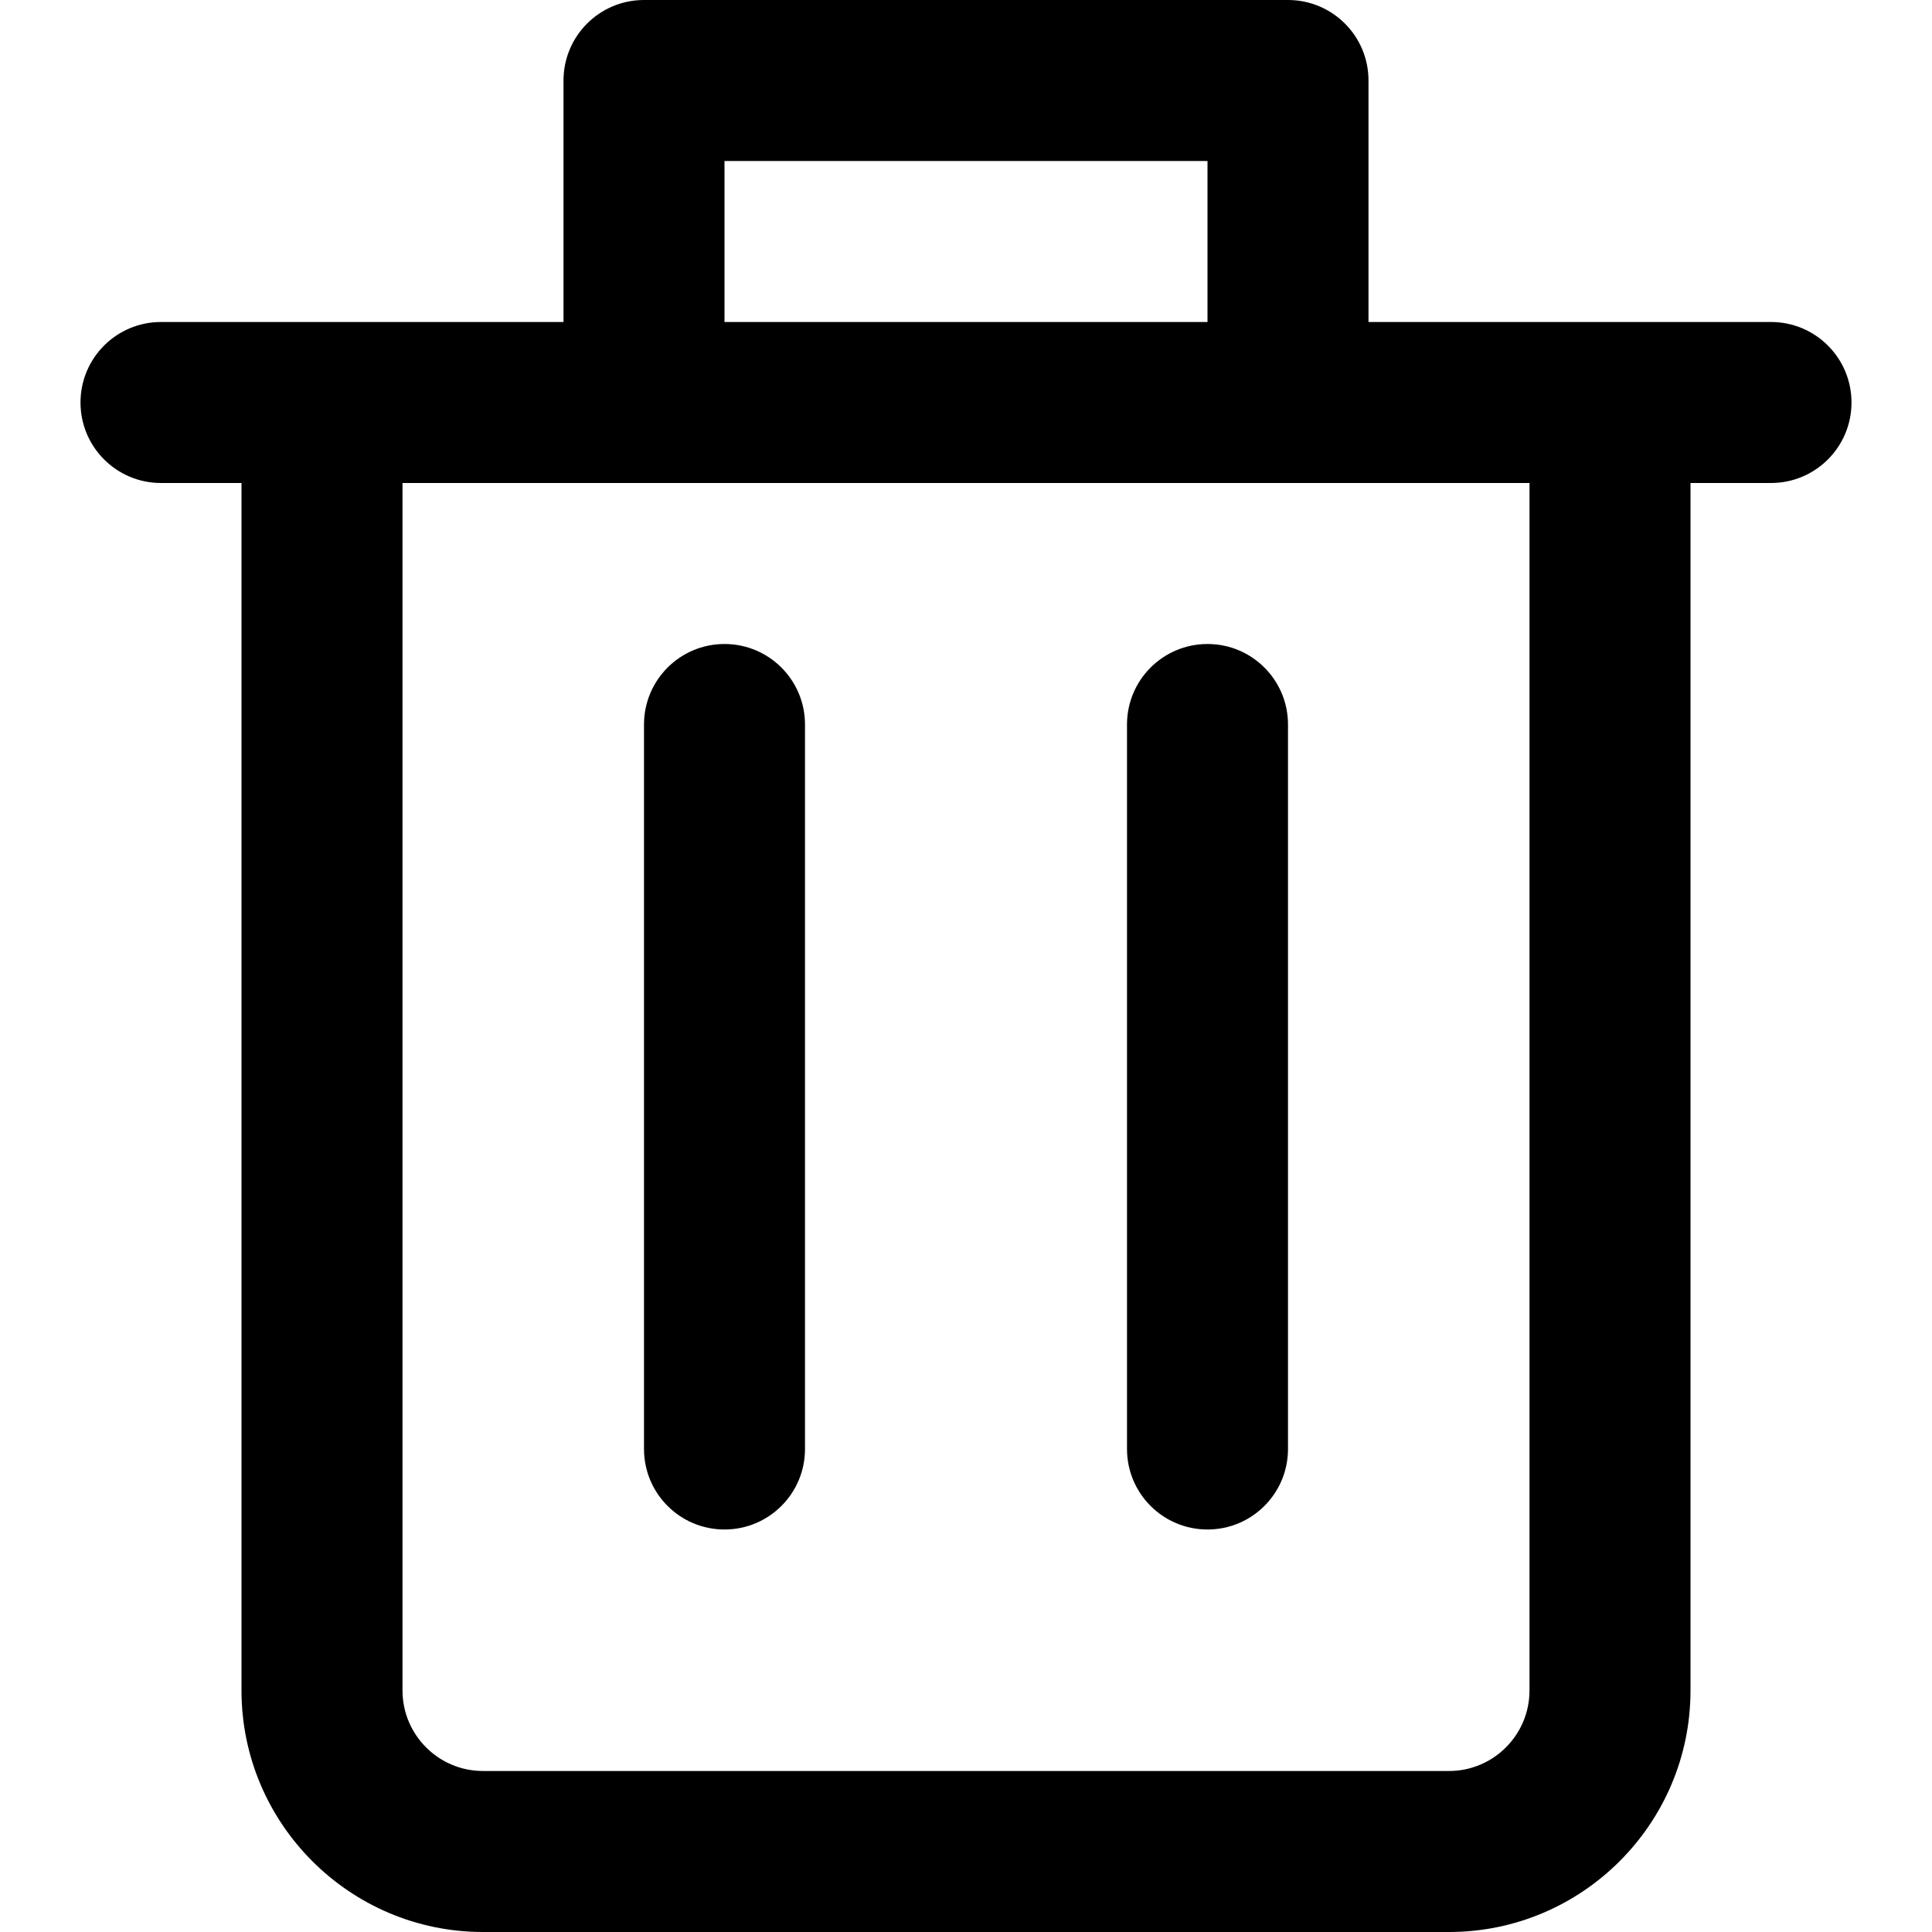
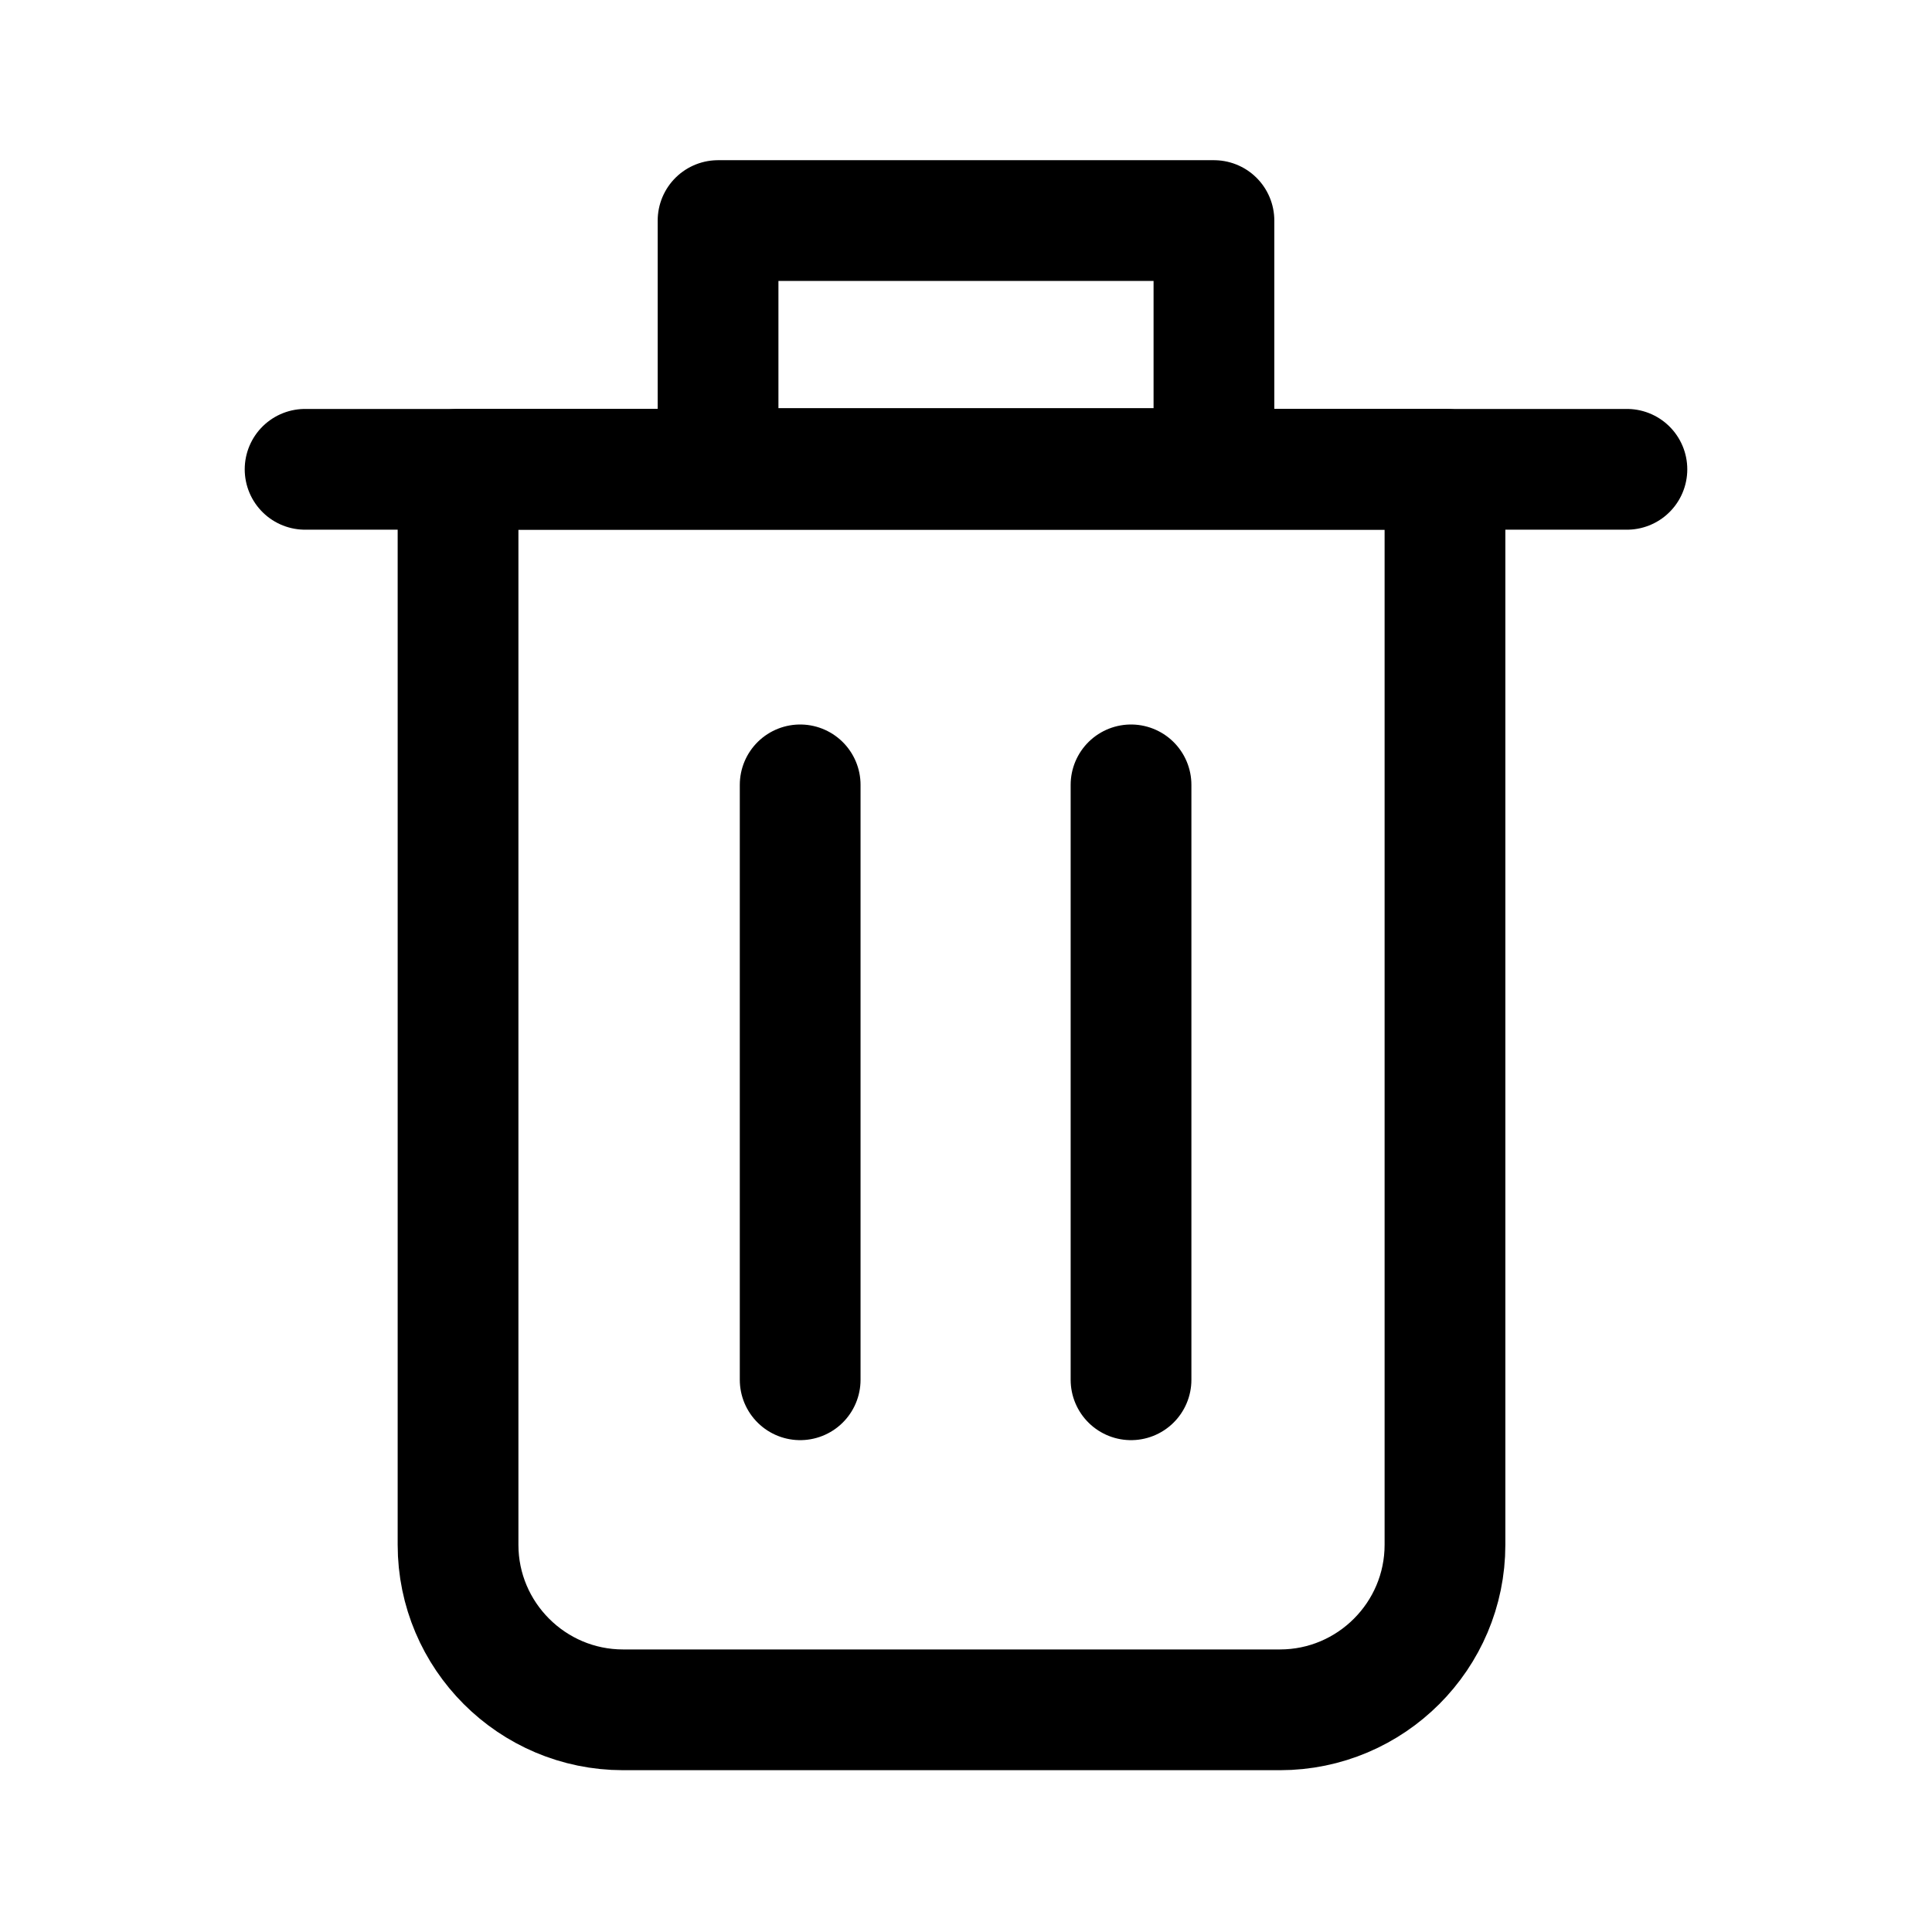
- <svg xmlns="http://www.w3.org/2000/svg" version="1.1" id="Capa_1" x="0px" y="0px" viewBox="0 0 512 512" style="enable-background:new 0 0 512 512;" xml:space="preserve">
-   <g>
-     <g>
-       <path d="M469.333,85.333h-42.667h-64v-64C362.667,9.557,353.131,0,341.333,0H170.667c-11.797,0-21.333,9.557-21.333,21.333v64h-64    H42.667c-11.797,0-21.333,9.557-21.333,21.333S30.869,128,42.667,128H64v320c0,35.285,28.715,64,64,64h256    c35.285,0,64-28.715,64-64V128h21.333c11.797,0,21.333-9.557,21.333-21.333S481.131,85.333,469.333,85.333z M192,42.667h128    v42.667H192V42.667z M405.333,448c0,11.755-9.557,21.333-21.333,21.333H128c-11.776,0-21.333-9.579-21.333-21.333V128h64h170.667    h64V448z" />
+ <svg xmlns="http://www.w3.org/2000/svg" width="24px" height="24px" viewBox="0 0 24 24" version="1.1">
+   <g id="Icons" stroke="none" stroke-width="1" fill="none" fill-rule="evenodd">
+     <g id="trash">
+       <path d="M24,0 L24,24 L0,24 L0,0 L24,0 Z" id="Vector" />
+       <path d="M5.69,5.83 L5.69,19.19 C5.69,20.32 6.61,21.24 7.74,21.24 L15.9,21.24 C17.03,21.24 17.95,20.32 17.95,19.19 L17.95,5.83 L17.96,5.83 L5.69,5.83 Z" id="Vector" stroke="#000000" stroke-width="1.5" stroke-linecap="round" stroke-linejoin="round" stroke-dasharray="0,0" fill-rule="nonzero" />
+       <line x1="3.79" y1="5.83" x2="20.21" y2="5.83" id="Vector" stroke="#000000" stroke-width="1.5" stroke-linecap="round" stroke-linejoin="round" stroke-dasharray="0,0" />
+       <path d="M15.08,2.74 L15.08,5.82 L8.92,5.82 L8.92,2.74 L15.08,2.74 Z" id="Vector" stroke="#000000" stroke-width="1.5" stroke-linecap="round" stroke-linejoin="round" stroke-dasharray="0,0" />
+       <line x1="9.94" y1="9.75" x2="9.94" y2="17.14" id="Vector" stroke="#000000" stroke-width="1.5" stroke-linecap="round" stroke-linejoin="round" stroke-dasharray="0,0" />
+       <line x1="14.05" y1="9.75" x2="14.05" y2="17.14" id="Vector" stroke="#000000" stroke-width="1.5" stroke-linecap="round" stroke-linejoin="round" stroke-dasharray="0,0" />
    </g>
  </g>
-   <g>
-     <g>
-       <path d="M192,170.667c-11.797,0-21.333,9.557-21.333,21.333v192c0,11.776,9.536,21.333,21.333,21.333s21.333-9.557,21.333-21.333    V192C213.333,180.224,203.797,170.667,192,170.667z" />
-     </g>
-   </g>
-   <g>
-     <g>
-       <path d="M320,170.667c-11.797,0-21.333,9.557-21.333,21.333v192c0,11.776,9.536,21.333,21.333,21.333s21.333-9.557,21.333-21.333    V192C341.333,180.224,331.797,170.667,320,170.667z" />
-     </g>
-   </g>
-   <g>
- </g>
-   <g>
- </g>
-   <g>
- </g>
-   <g>
- </g>
-   <g>
- </g>
-   <g>
- </g>
-   <g>
- </g>
-   <g>
- </g>
-   <g>
- </g>
-   <g>
- </g>
-   <g>
- </g>
-   <g>
- </g>
-   <g>
- </g>
-   <g>
- </g>
-   <g>
- </g>
</svg>
